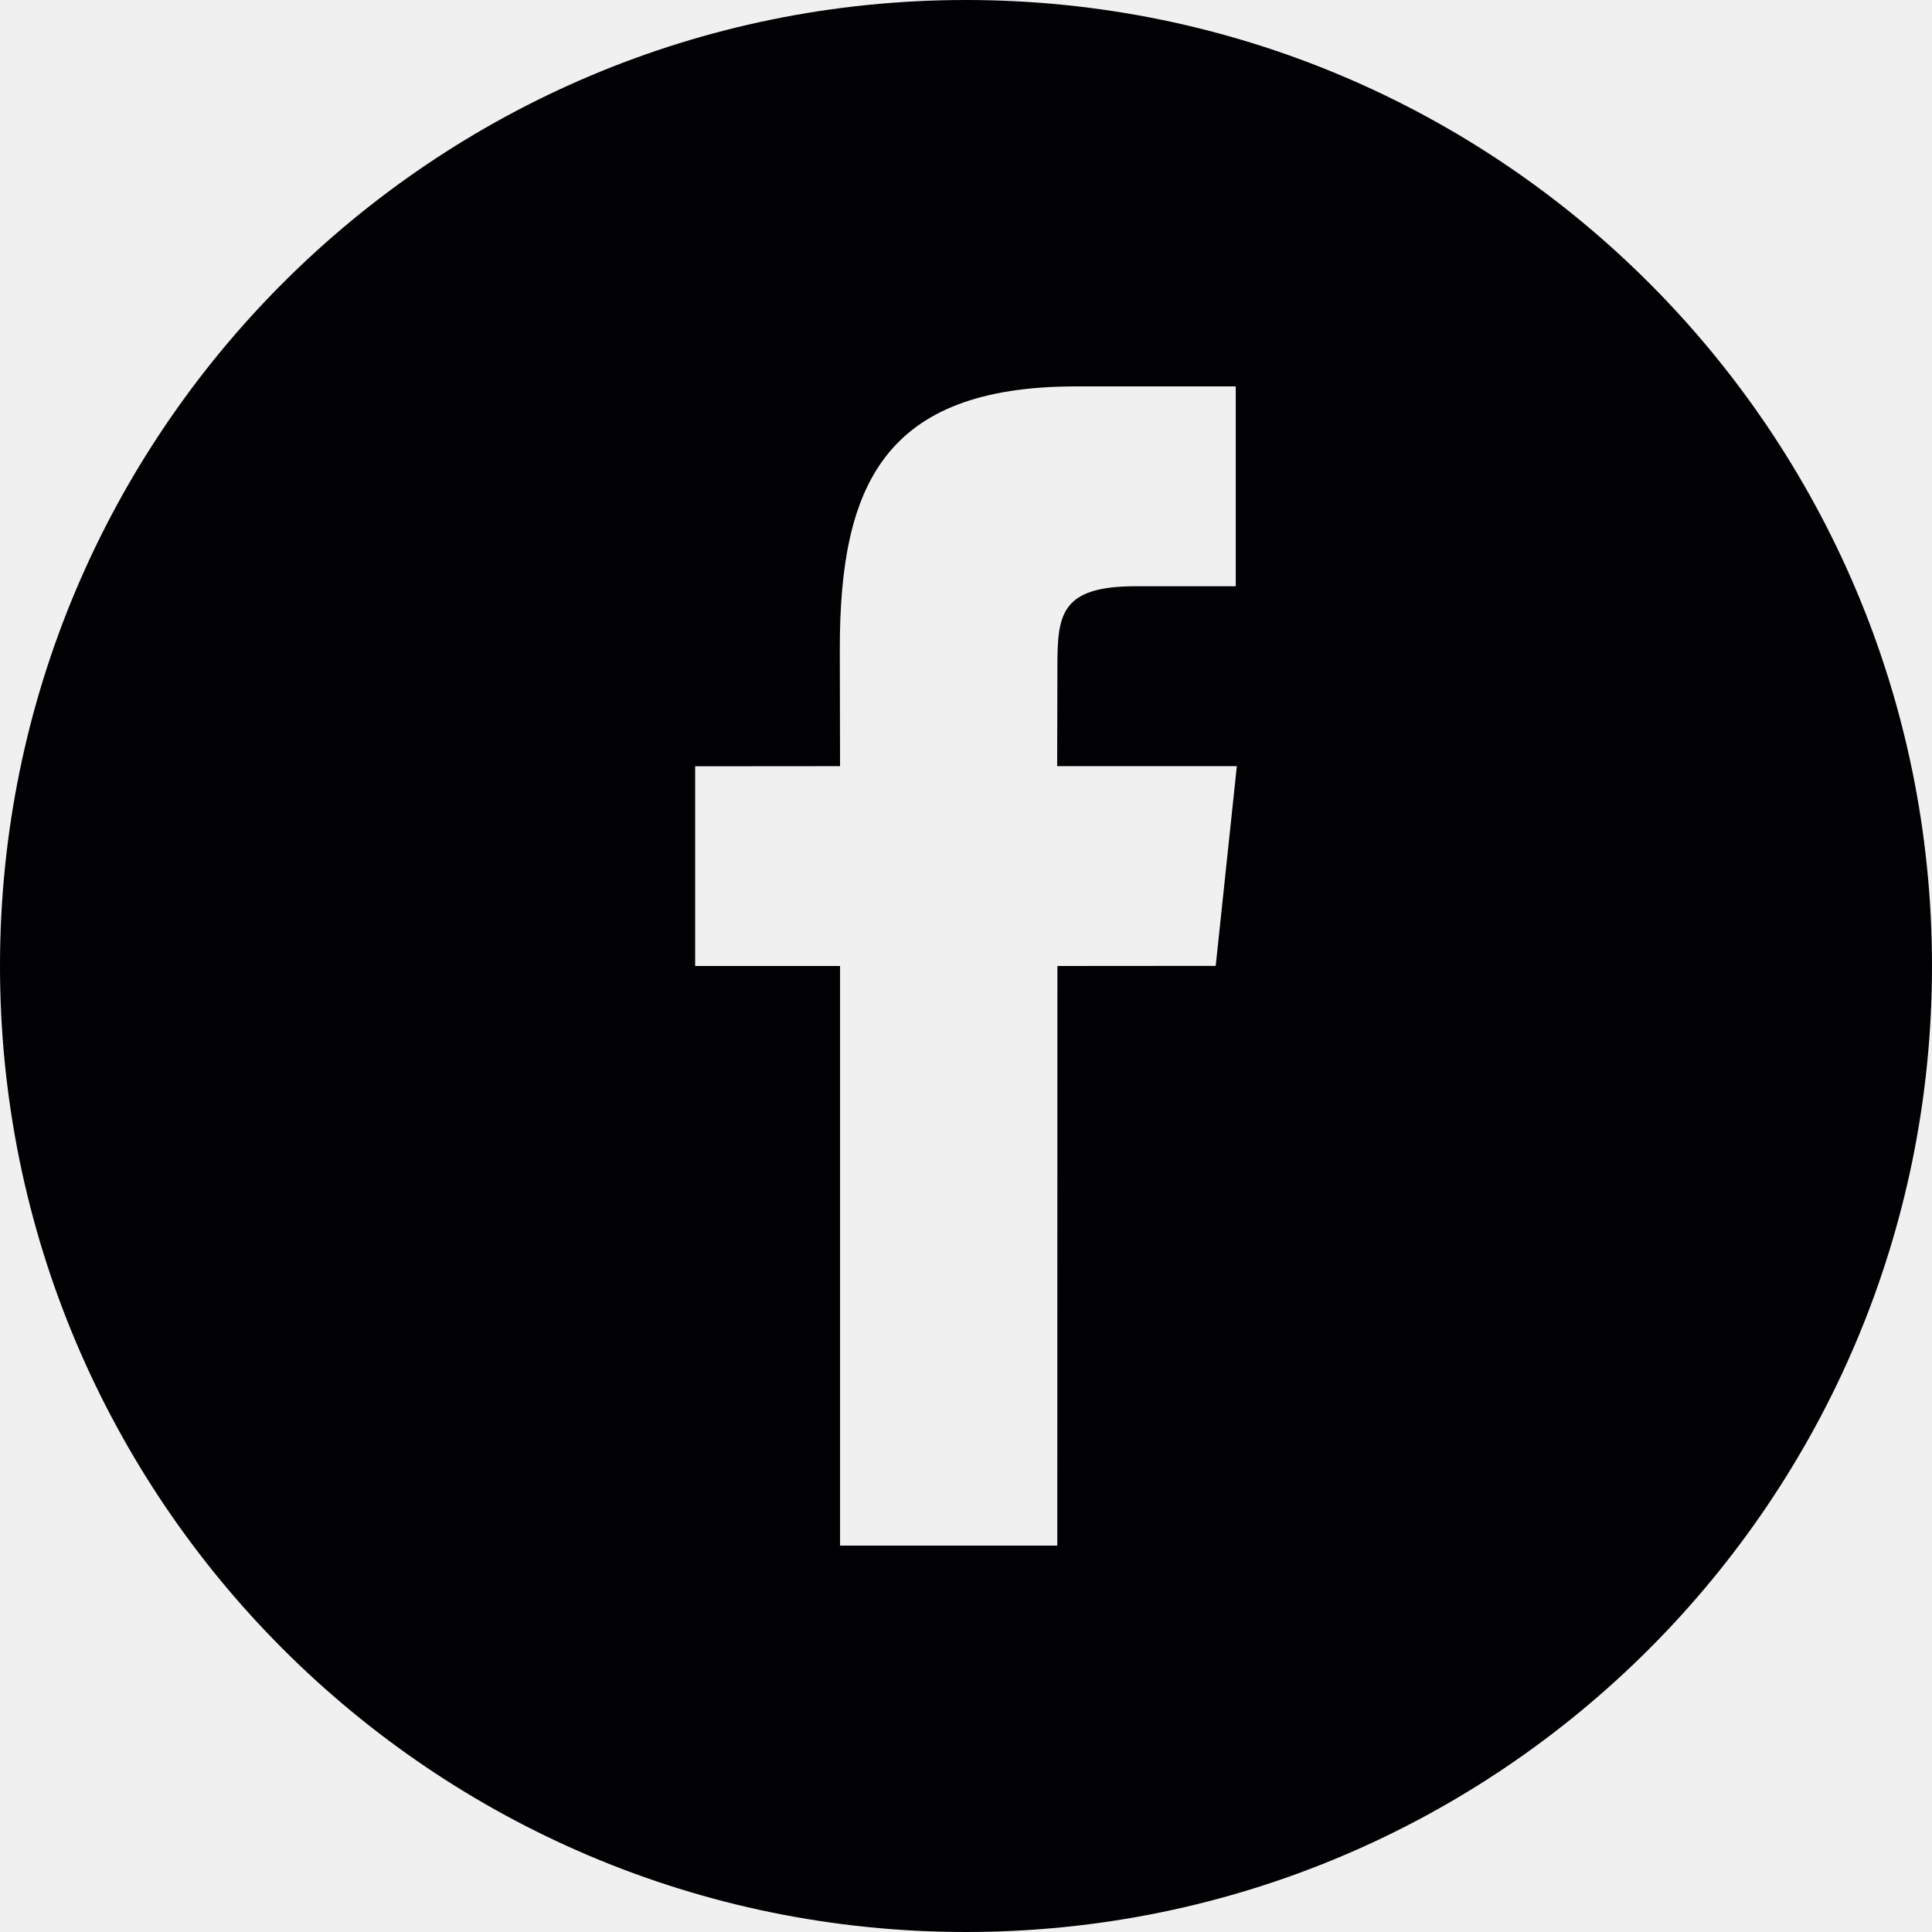
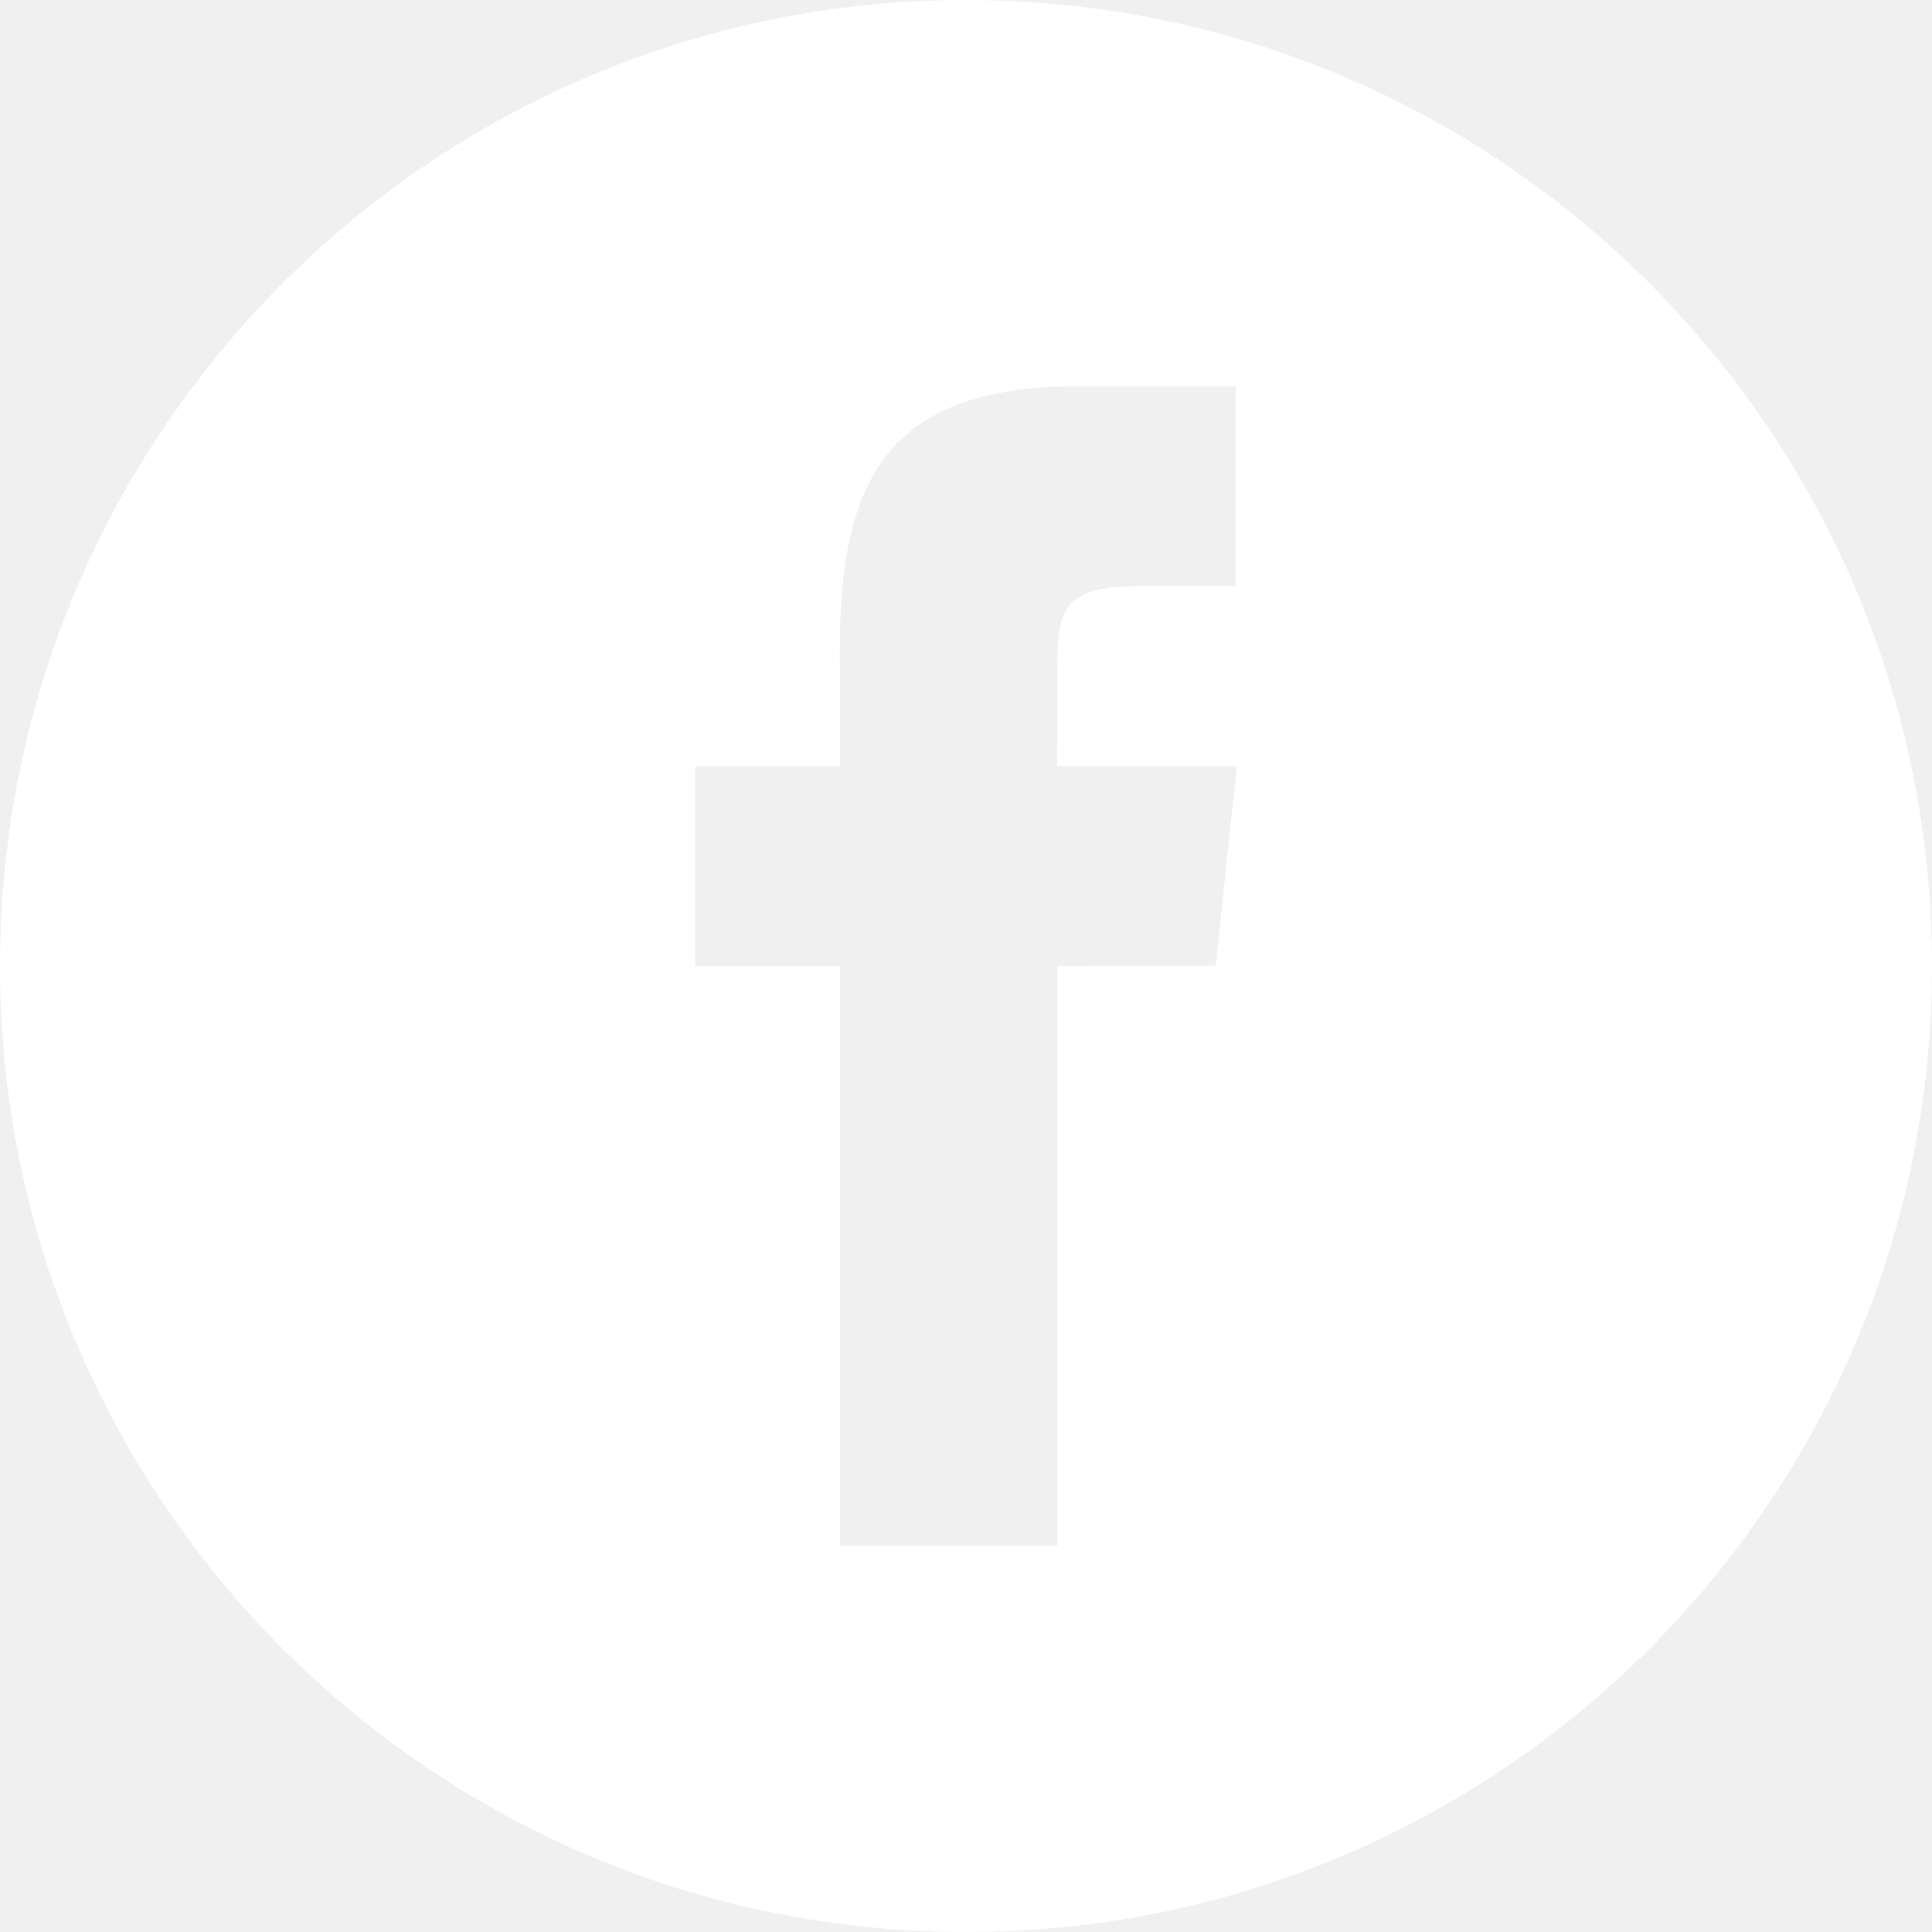
<svg xmlns="http://www.w3.org/2000/svg" version="1.1" id="Capa_1" x="0px" y="0px" viewBox="0 0 486.392 486.392" style="enable-background:new 0 0 486.392 486.392;" xml:space="preserve">
  <g>
    <g>
      <g>
-         <path style="fill:#010002;" d="M243.196,0C108.891,0,0,108.891,0,243.196s108.891,243.196,243.196,243.196     s243.196-108.891,243.196-243.196C486.392,108.861,377.501,0,243.196,0z M306.062,243.165l-39.854,0.03l-0.03,145.917h-54.689     V243.196H175.01v-50.281l36.479-0.03l-0.061-29.609c0-41.039,11.126-65.997,59.431-65.997h40.249v50.311h-25.171     c-18.817,0-19.729,7.022-19.729,20.124l-0.061,25.171h45.234L306.062,243.165z" />
+         <path fill="white" d="M243.196,0C108.891,0,0,108.891,0,243.196s108.891,243.196,243.196,243.196     s243.196-108.891,243.196-243.196C486.392,108.861,377.501,0,243.196,0z M306.062,243.165l-39.854,0.03l-0.03,145.917h-54.689     V243.196H175.01v-50.281l36.479-0.03l-0.061-29.609c0-41.039,11.126-65.997,59.431-65.997h40.249v50.311h-25.171     c-18.817,0-19.729,7.022-19.729,20.124l-0.061,25.171h45.234L306.062,243.165z" />
      </g>
    </g>
    <g>
	</g>
    <g>
	</g>
    <g>
	</g>
    <g>
	</g>
    <g>
	</g>
    <g>
	</g>
    <g>
	</g>
    <g>
	</g>
    <g>
	</g>
    <g>
	</g>
    <g>
	</g>
    <g>
	</g>
    <g>
	</g>
    <g>
	</g>
    <g>
	</g>
  </g>
  <g>
</g>
  <g>
</g>
  <g>
</g>
  <g>
</g>
  <g>
</g>
  <g>
</g>
  <g>
</g>
  <g>
</g>
  <g>
</g>
  <g>
</g>
  <g>
</g>
  <g>
</g>
  <g>
</g>
  <g>
</g>
  <g>
</g>
</svg>
